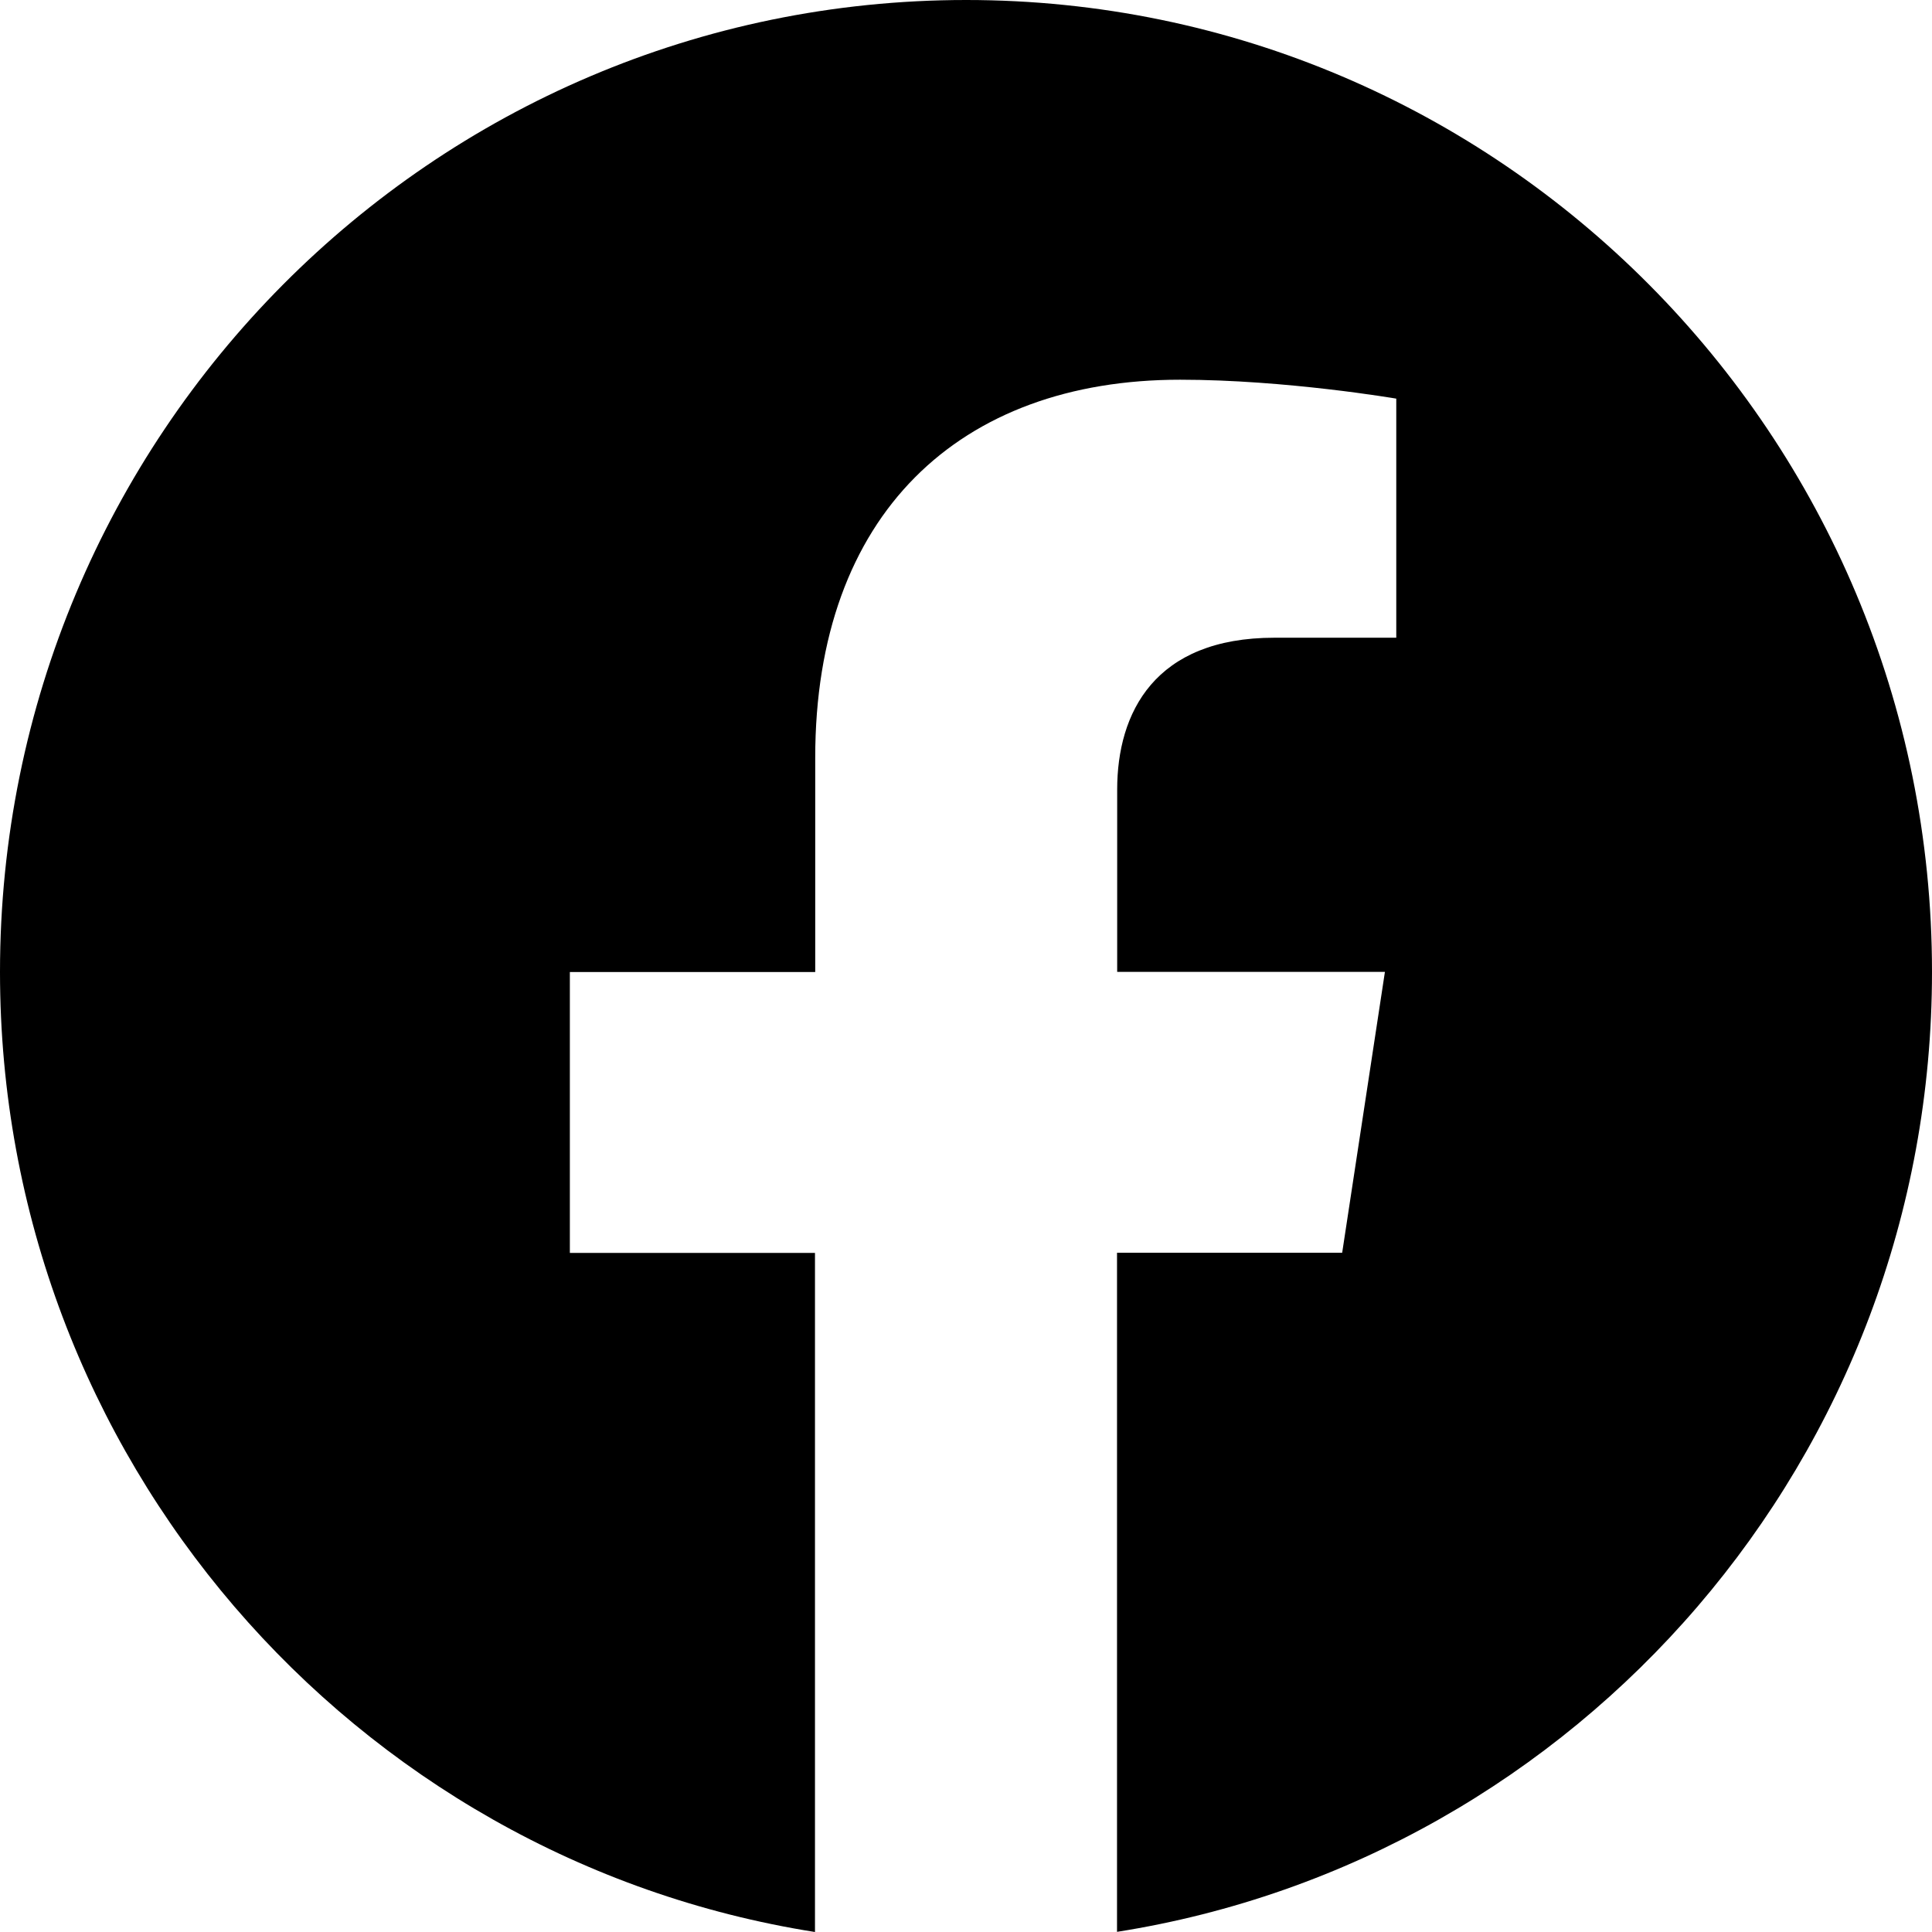
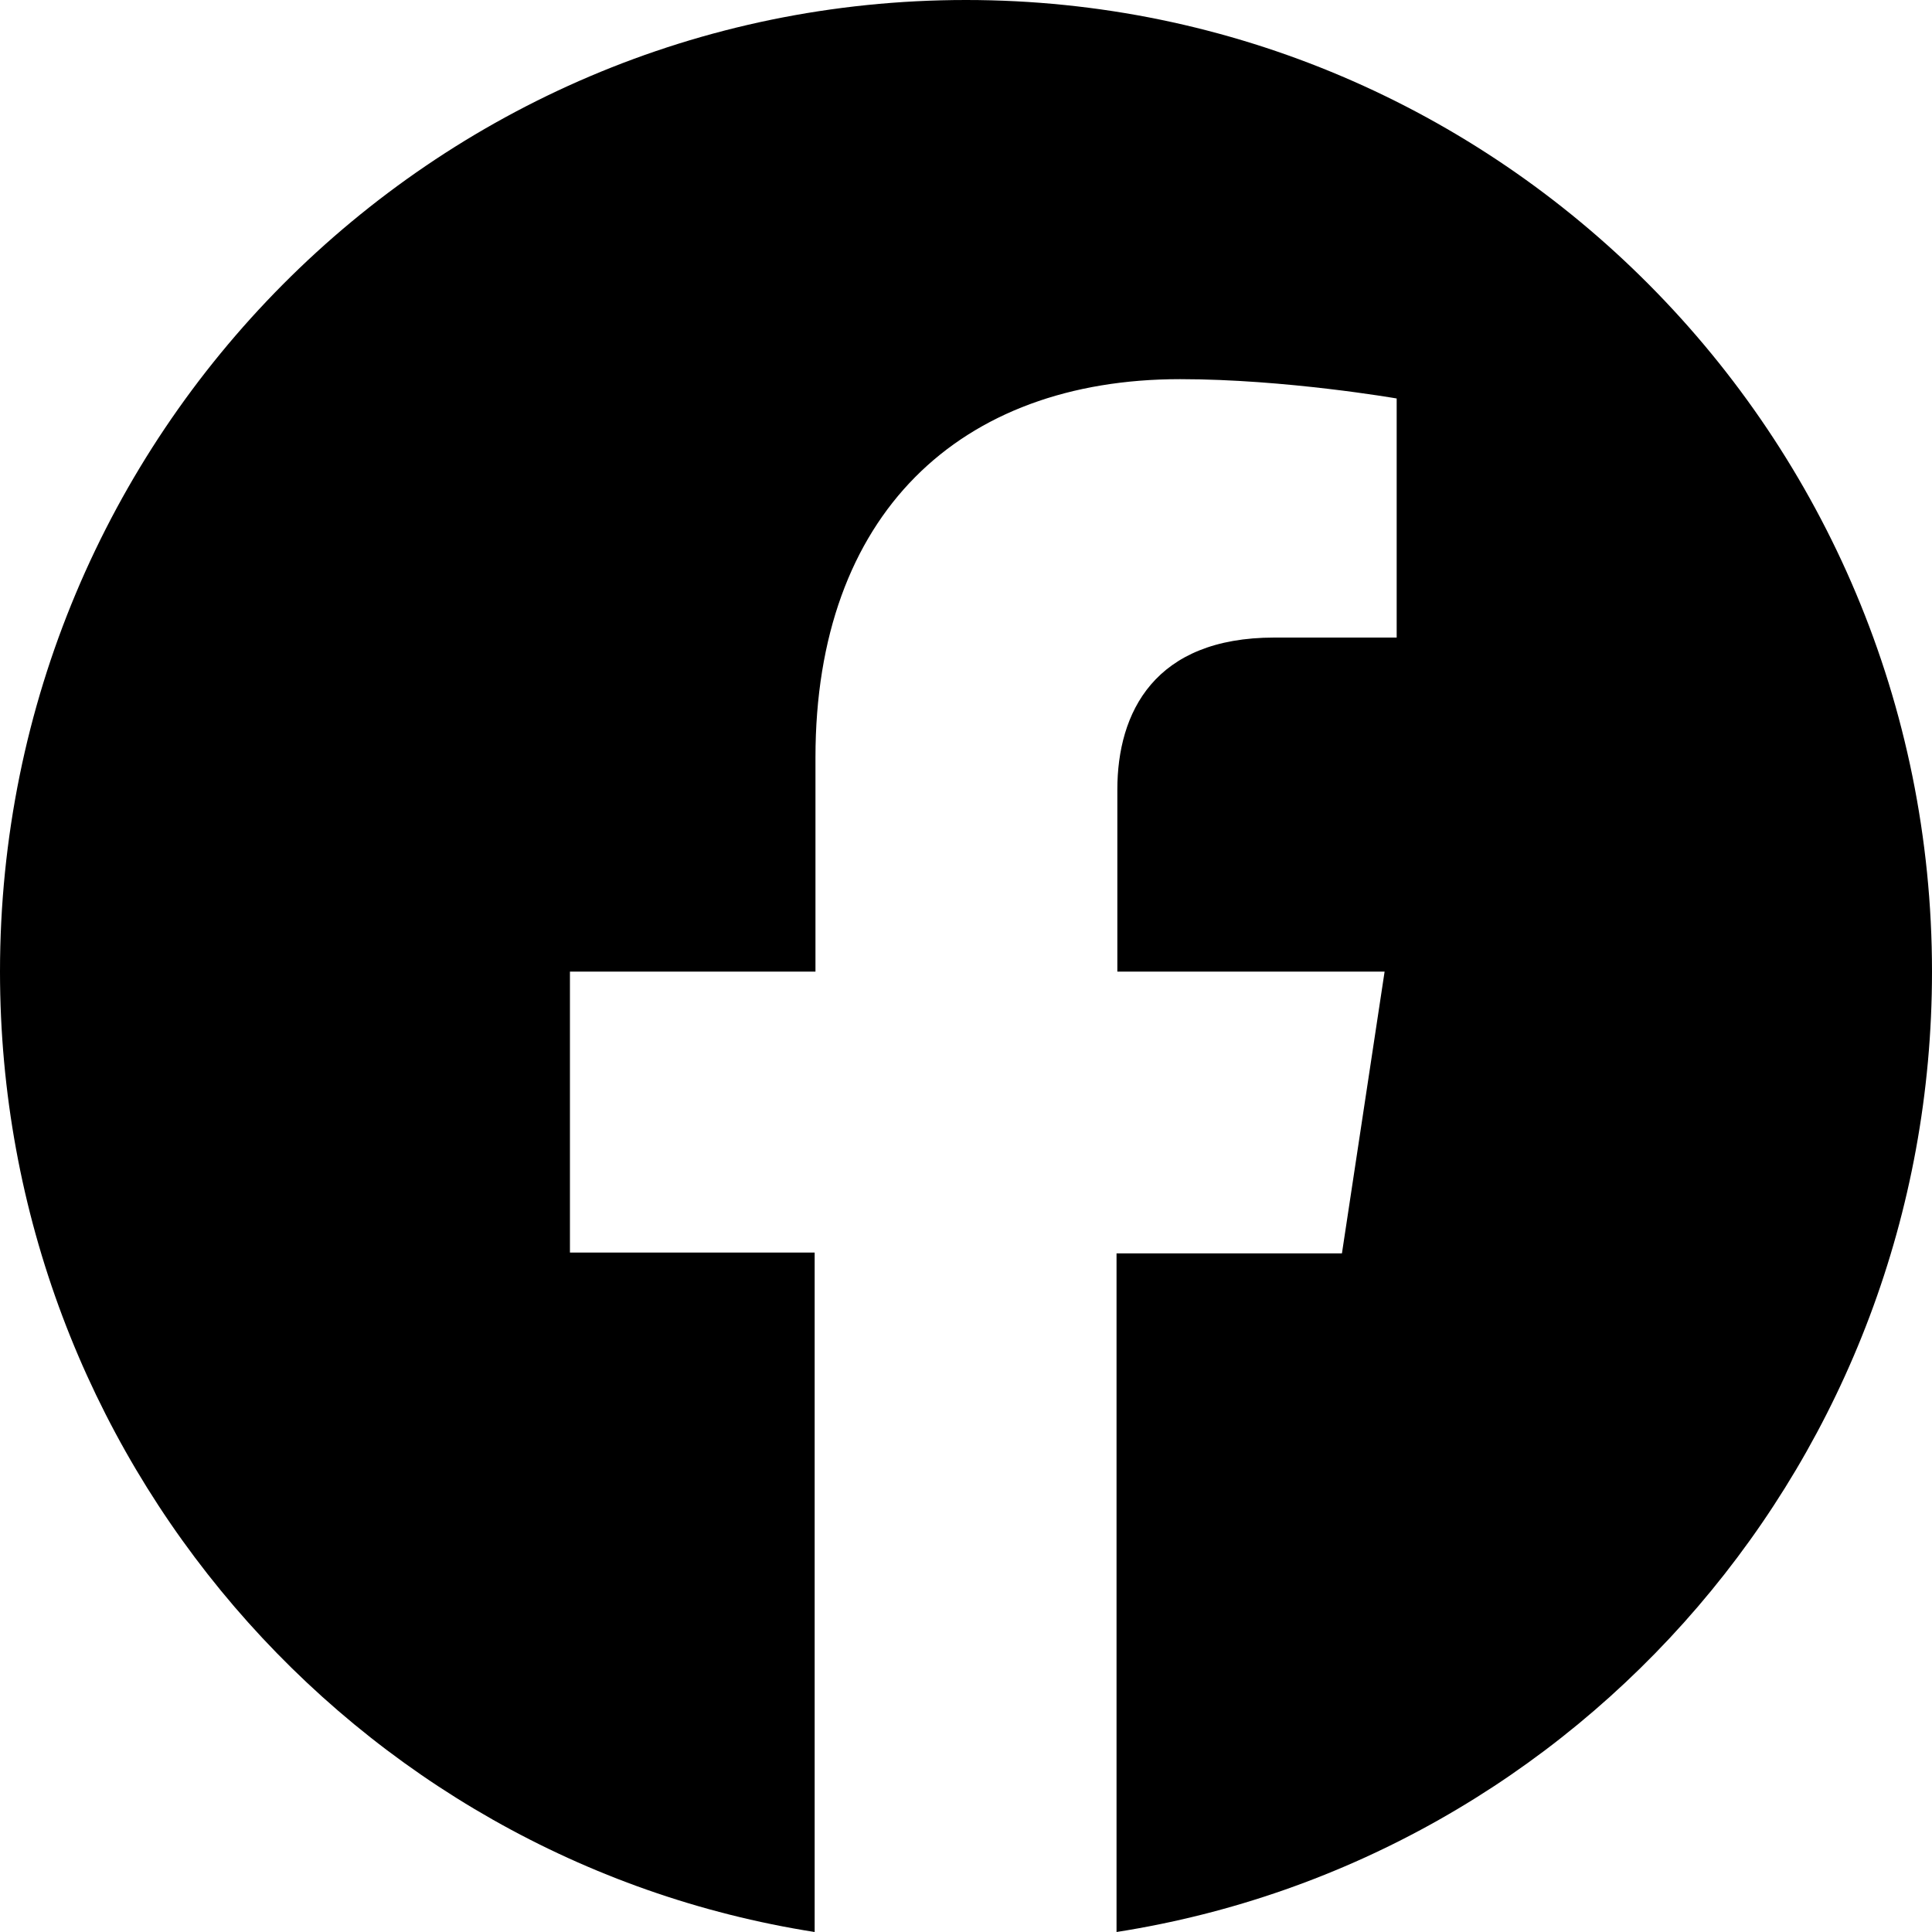
- <svg xmlns="http://www.w3.org/2000/svg" width="24" height="24" viewBox="0 0 24 24">
-   <g id="facebook_icon">
-     <path id="Vector" d="M24 12.073C24 5.405 18.628 0 12.002 0C5.372 0.001 0 5.405 0 12.075C0 18.1 4.388 23.094 10.124 24V15.564H7.079V12.075H10.127V9.413C10.127 6.388 11.919 4.717 14.659 4.717C15.973 4.717 17.345 4.952 17.345 4.952V7.922H15.832C14.343 7.922 13.878 8.853 13.878 9.809V12.073H17.204L16.673 15.562H13.876V23.998C19.611 23.093 24 18.098 24 12.073Z" />
-   </g>
+ <svg xmlns="http://www.w3.org/2000/svg" width="24" height="24">
+   <path d="M24 12.07C24 5.41 18.63 0 12 0S0 5.4 0 12.07C0 18.1 4.39 23.1 10.12 24v-8.44H7.08v-3.49h3.05V9.41c0-3.02 1.79-4.7 4.53-4.7 1.31 0 2.69.24 2.69.24v2.97h-1.52c-1.49 0-1.95.93-1.95 1.89v2.26h3.32l-.53 3.5h-2.8V24C19.62 23.1 24 18.1 24 12.07Z" />
</svg>
